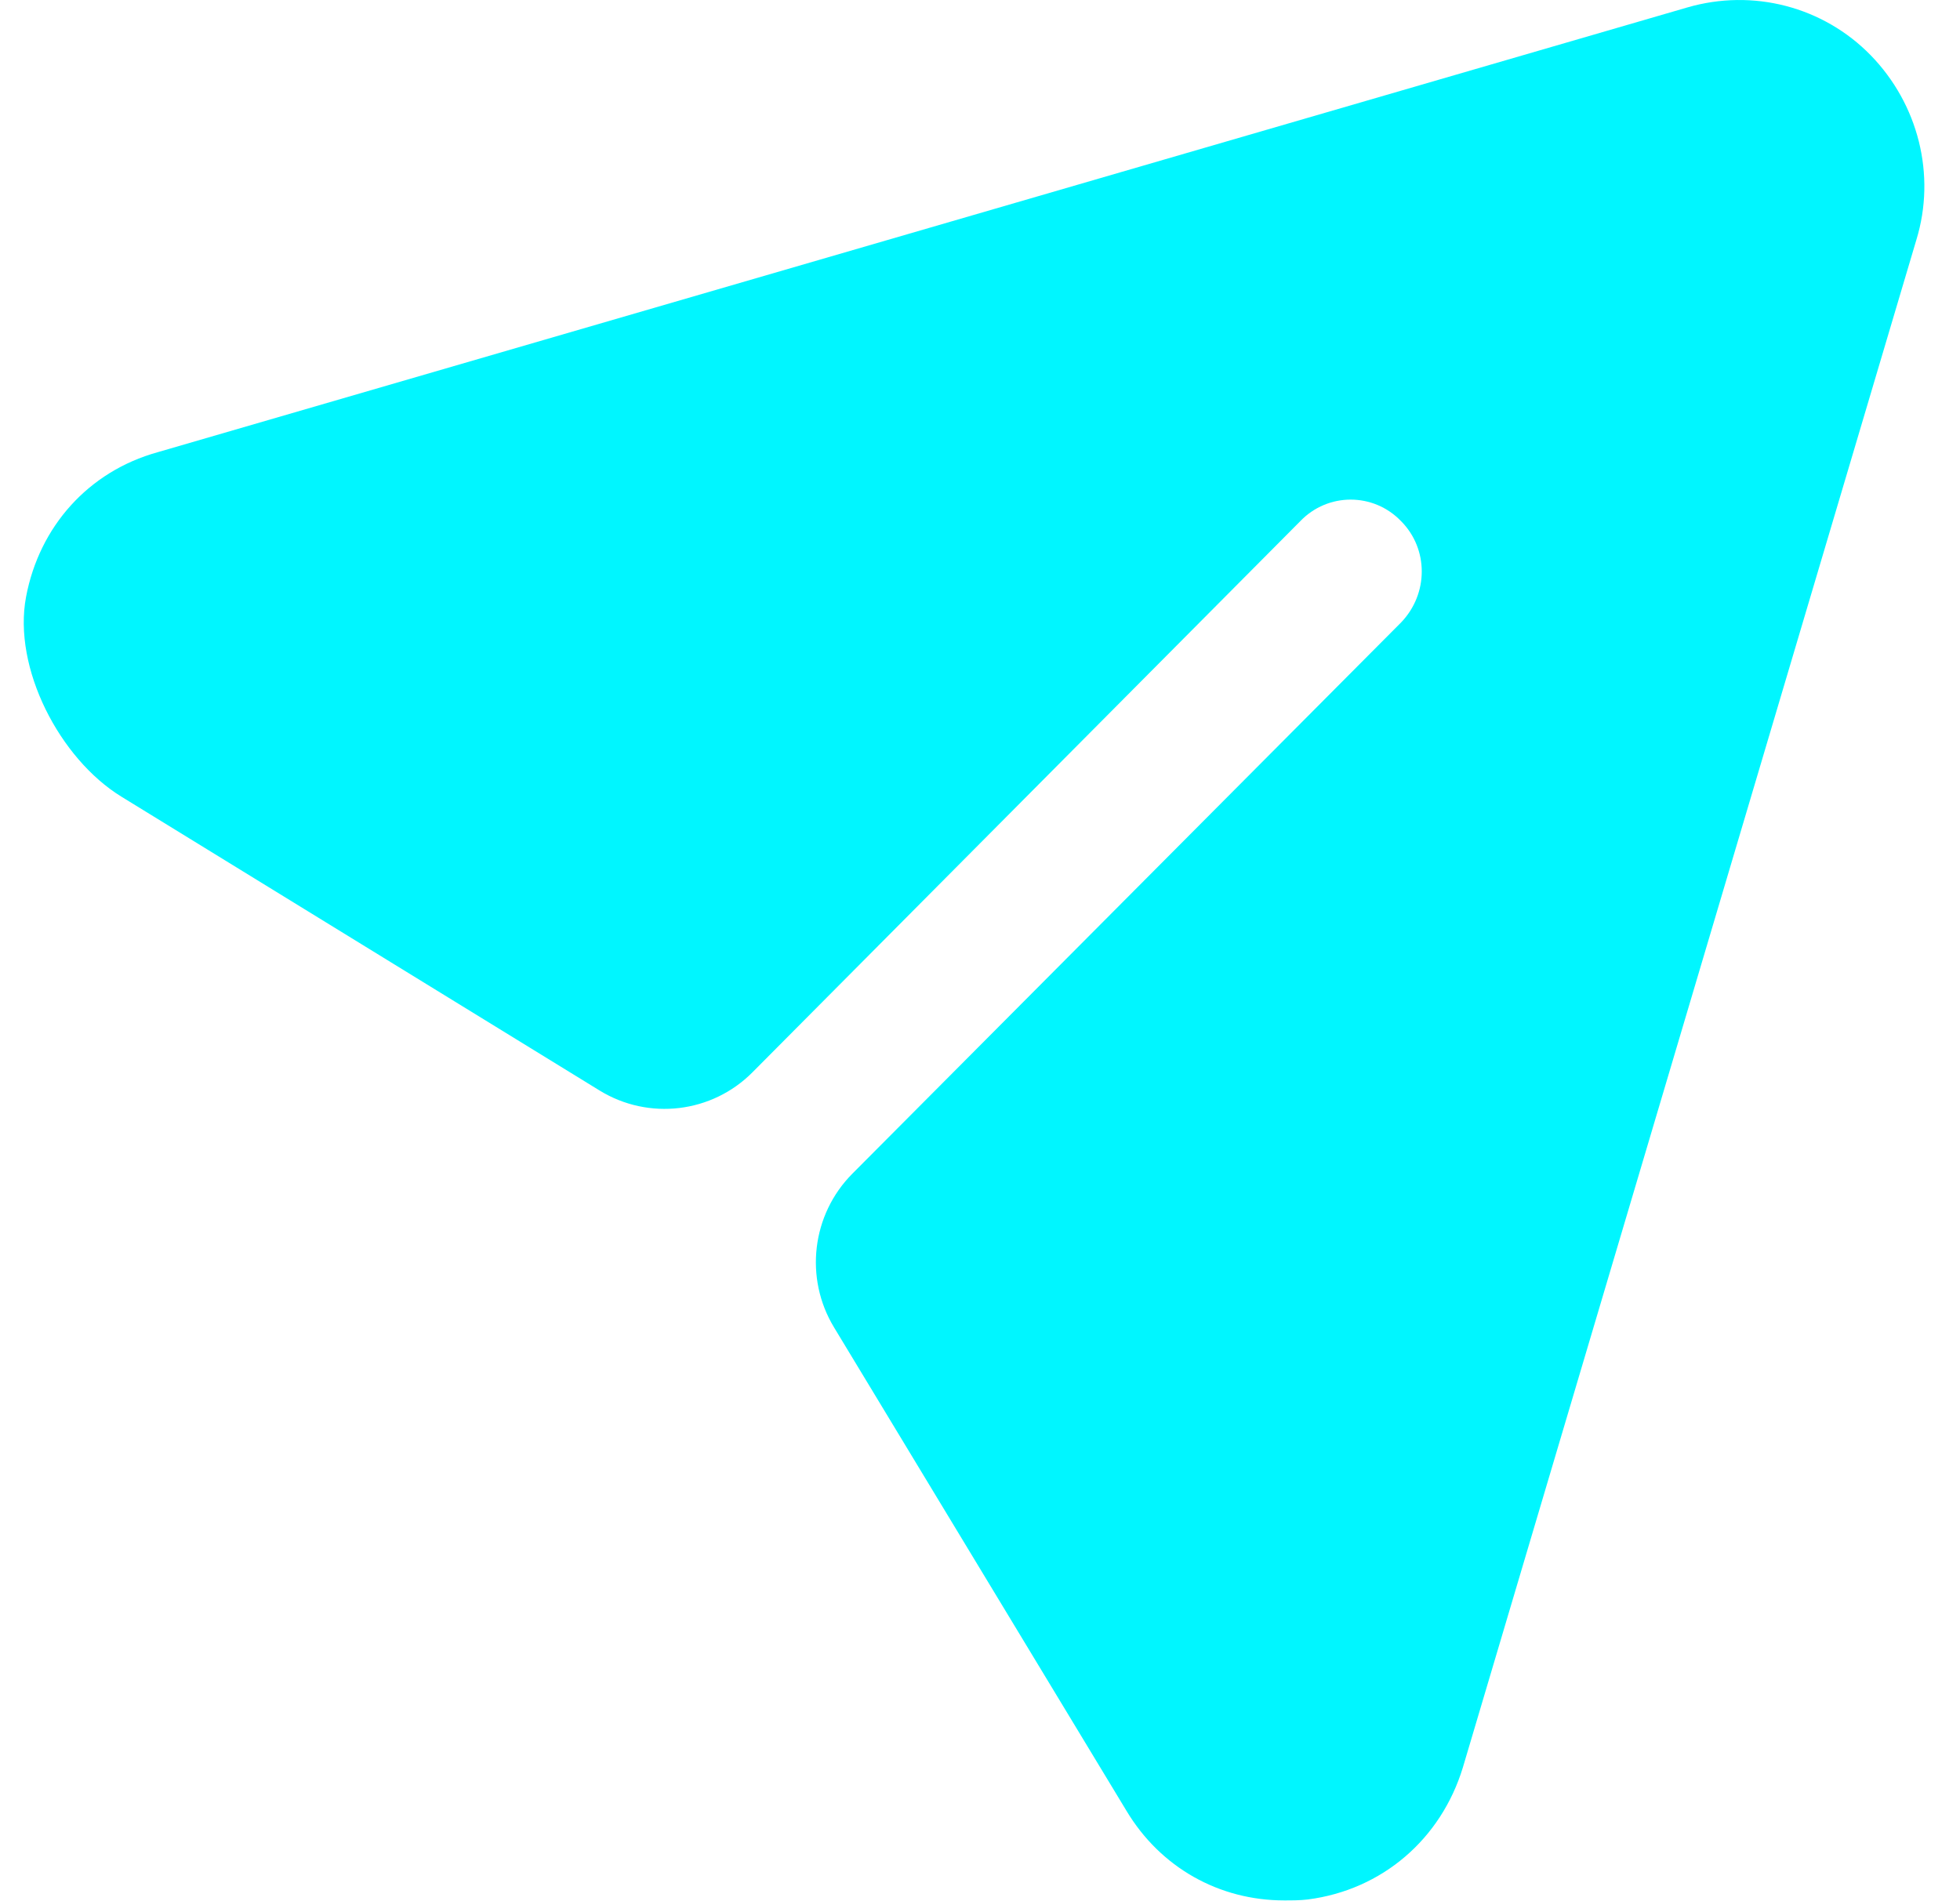
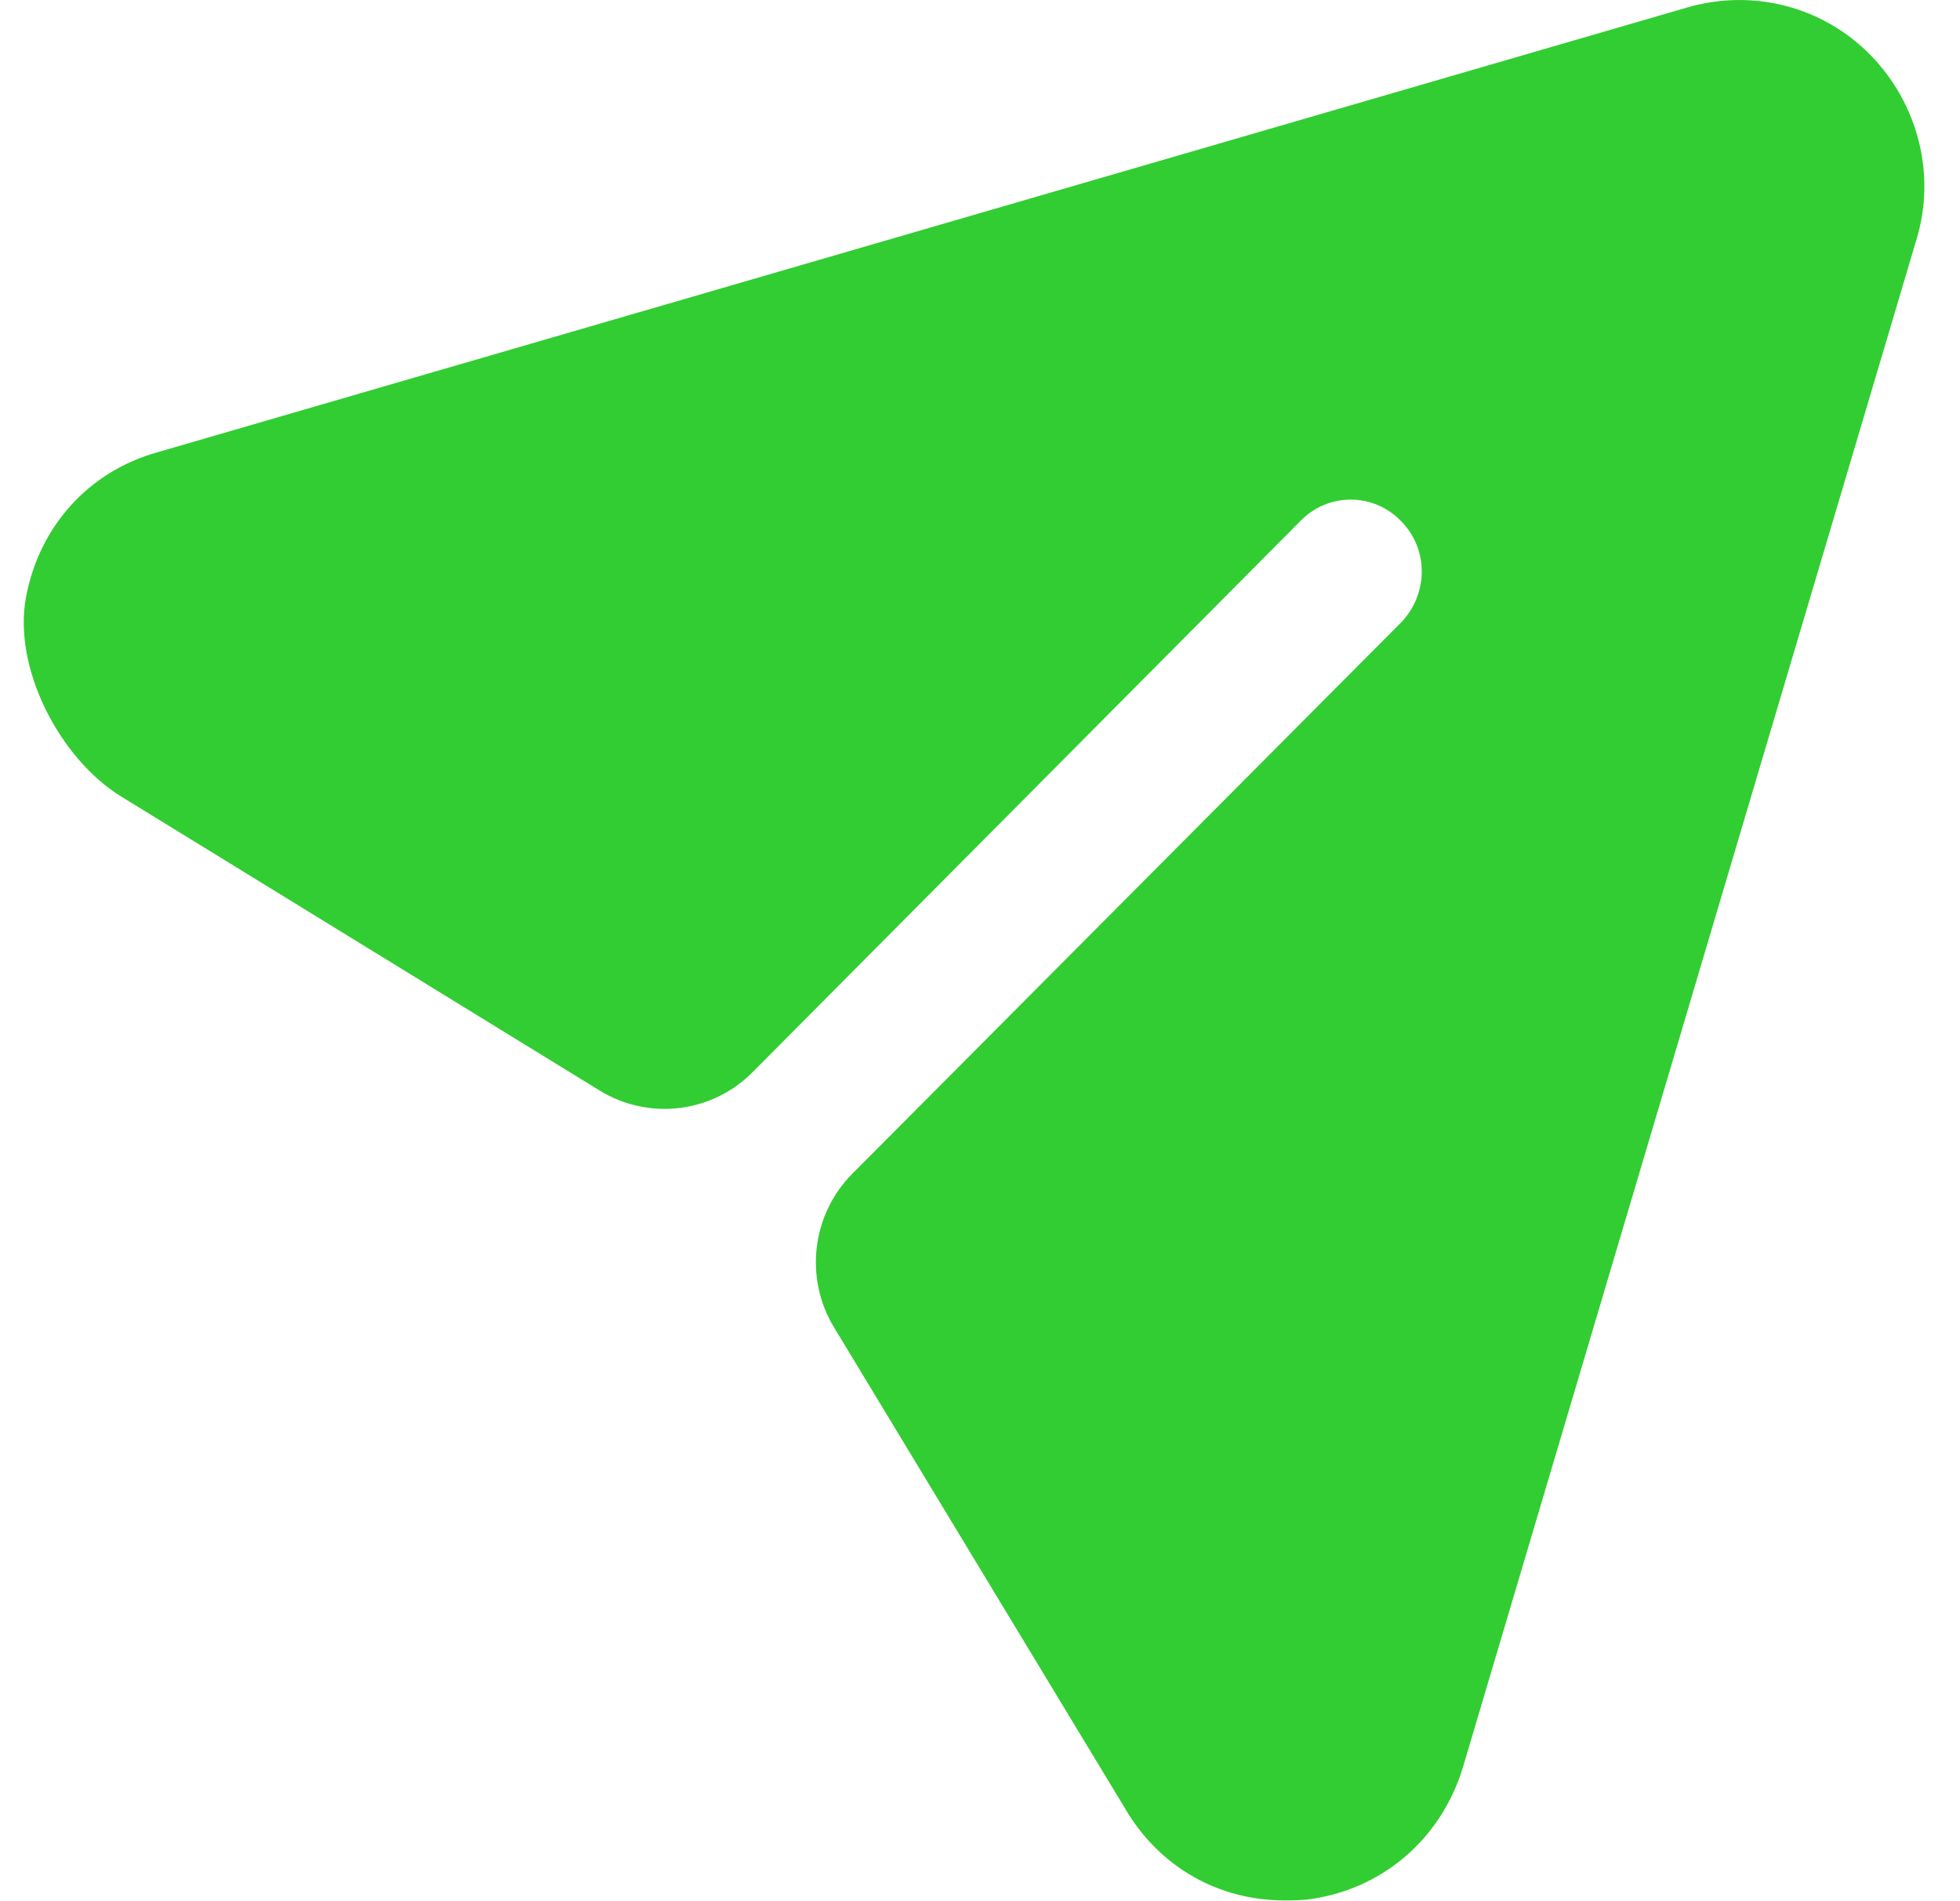
<svg xmlns="http://www.w3.org/2000/svg" width="33" height="32" viewBox="0 0 33 32" fill="none">
-   <path d="M31.497 0.931C30.696 0.11 29.512 -0.196 28.407 0.126L2.653 7.615C1.488 7.939 0.662 8.868 0.439 10.049C0.212 11.25 1.006 12.776 2.043 13.414L10.096 18.363C10.922 18.87 11.988 18.743 12.671 18.054L21.893 8.775C22.357 8.292 23.125 8.292 23.589 8.775C24.054 9.242 24.054 9.999 23.589 10.482L14.352 19.762C13.667 20.45 13.539 21.521 14.043 22.352L18.963 30.486C19.54 31.452 20.532 32 21.621 32C21.749 32 21.893 32 22.021 31.984C23.269 31.823 24.262 30.969 24.63 29.761L32.265 4.04C32.601 2.944 32.297 1.753 31.497 0.931" fill="#00F6FF" />
+   <path d="M31.497 0.931C30.696 0.11 29.512 -0.196 28.407 0.126L2.653 7.615C1.488 7.939 0.662 8.868 0.439 10.049C0.212 11.25 1.006 12.776 2.043 13.414L10.096 18.363C10.922 18.87 11.988 18.743 12.671 18.054L21.893 8.775C22.357 8.292 23.125 8.292 23.589 8.775C24.054 9.242 24.054 9.999 23.589 10.482L14.352 19.762C13.667 20.45 13.539 21.521 14.043 22.352L18.963 30.486C19.54 31.452 20.532 32 21.621 32C21.749 32 21.893 32 22.021 31.984C23.269 31.823 24.262 30.969 24.63 29.761L32.265 4.04C32.601 2.944 32.297 1.753 31.497 0.931" fill="#32CD32" />
</svg>
